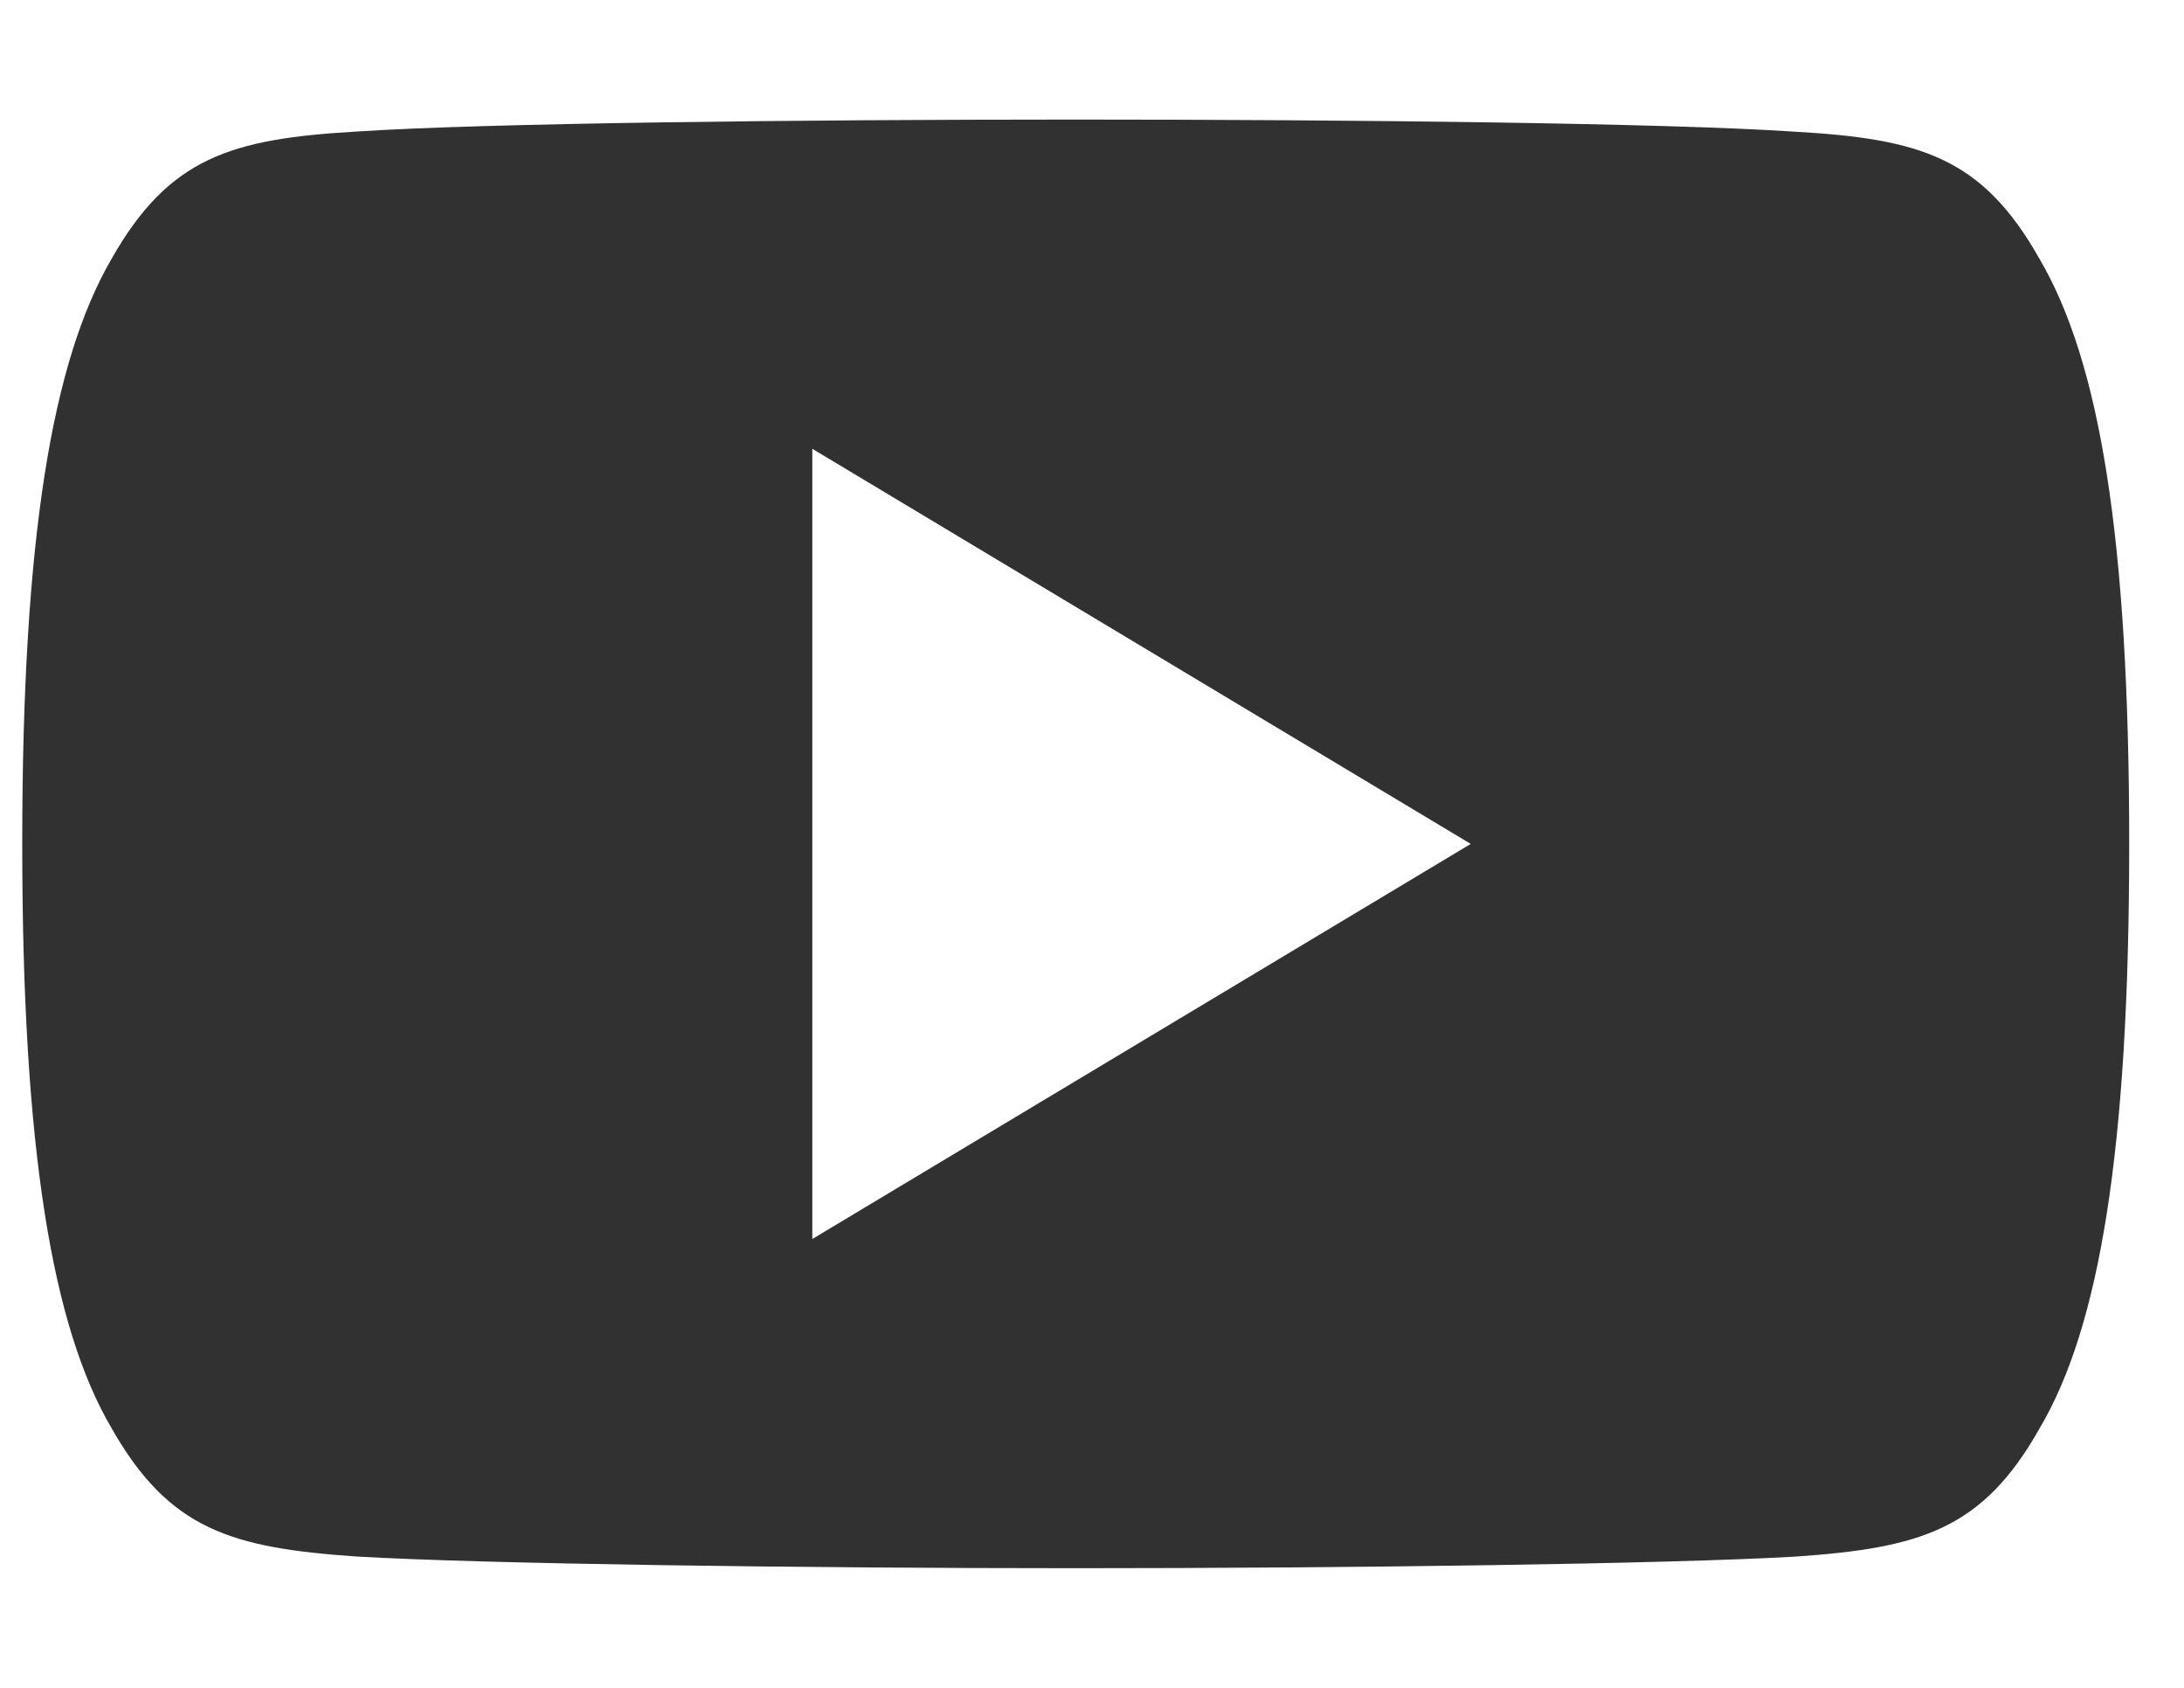
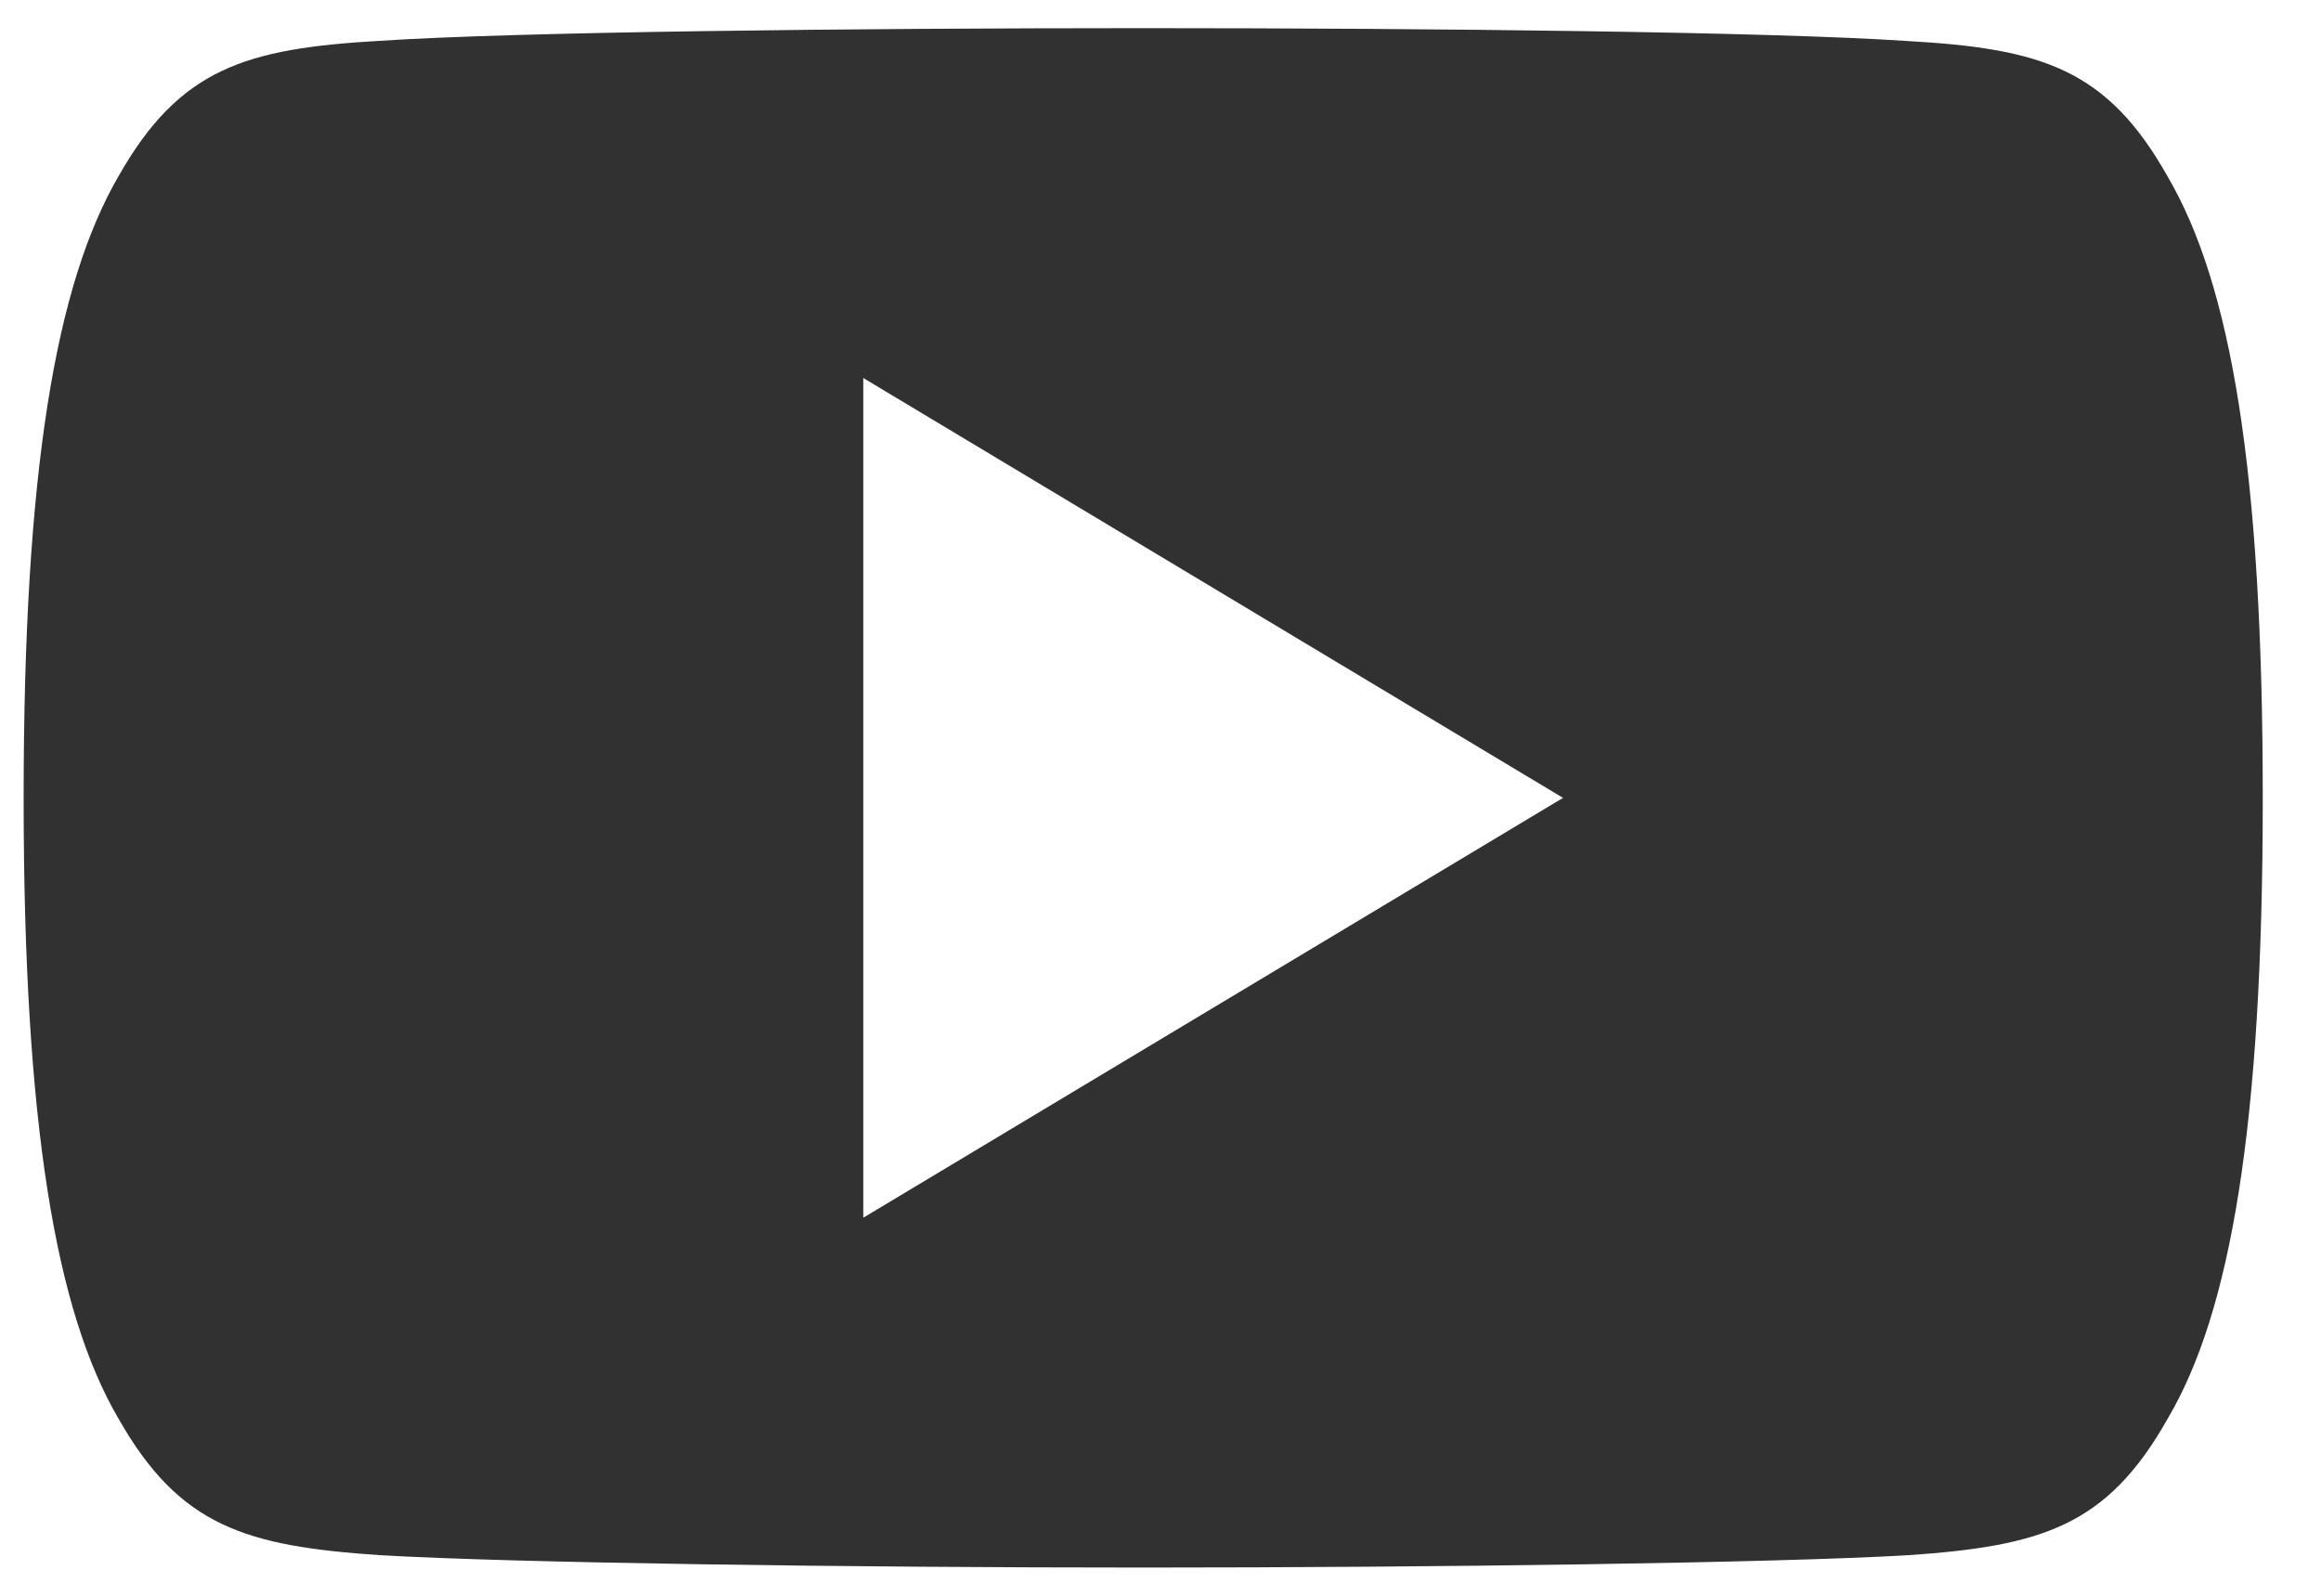
- <svg xmlns="http://www.w3.org/2000/svg" width="22" height="17" viewBox="0 0 32 22" fill="none">
+ <svg xmlns="http://www.w3.org/2000/svg" width="32" height="22" viewBox="0 0 32 22" fill="none">
  <path d="M29.885 2.433C29.047 0.943 28.139 0.669 26.288 0.565C24.44 0.44 19.792 0.388 15.765 0.388C11.731 0.388 7.081 0.44 5.234 0.563C3.388 0.669 2.477 0.941 1.632 2.433C0.77 3.92 0.326 6.483 0.326 10.994C0.326 10.998 0.326 11 0.326 11C0.326 11.003 0.326 11.005 0.326 11.005V11.009C0.326 15.501 0.77 18.082 1.632 19.555C2.477 21.044 3.386 21.314 5.232 21.44C7.081 21.548 11.731 21.611 15.765 21.611C19.792 21.611 24.44 21.548 26.29 21.442C28.141 21.316 29.049 21.046 29.887 19.557C30.757 18.084 31.197 15.503 31.197 11.011C31.197 11.011 31.197 11.005 31.197 11.002V10.996C31.197 6.483 30.757 3.92 29.885 2.433ZM11.902 16.788V5.211L21.55 11L11.902 16.788Z" fill="#313131" />
</svg>
